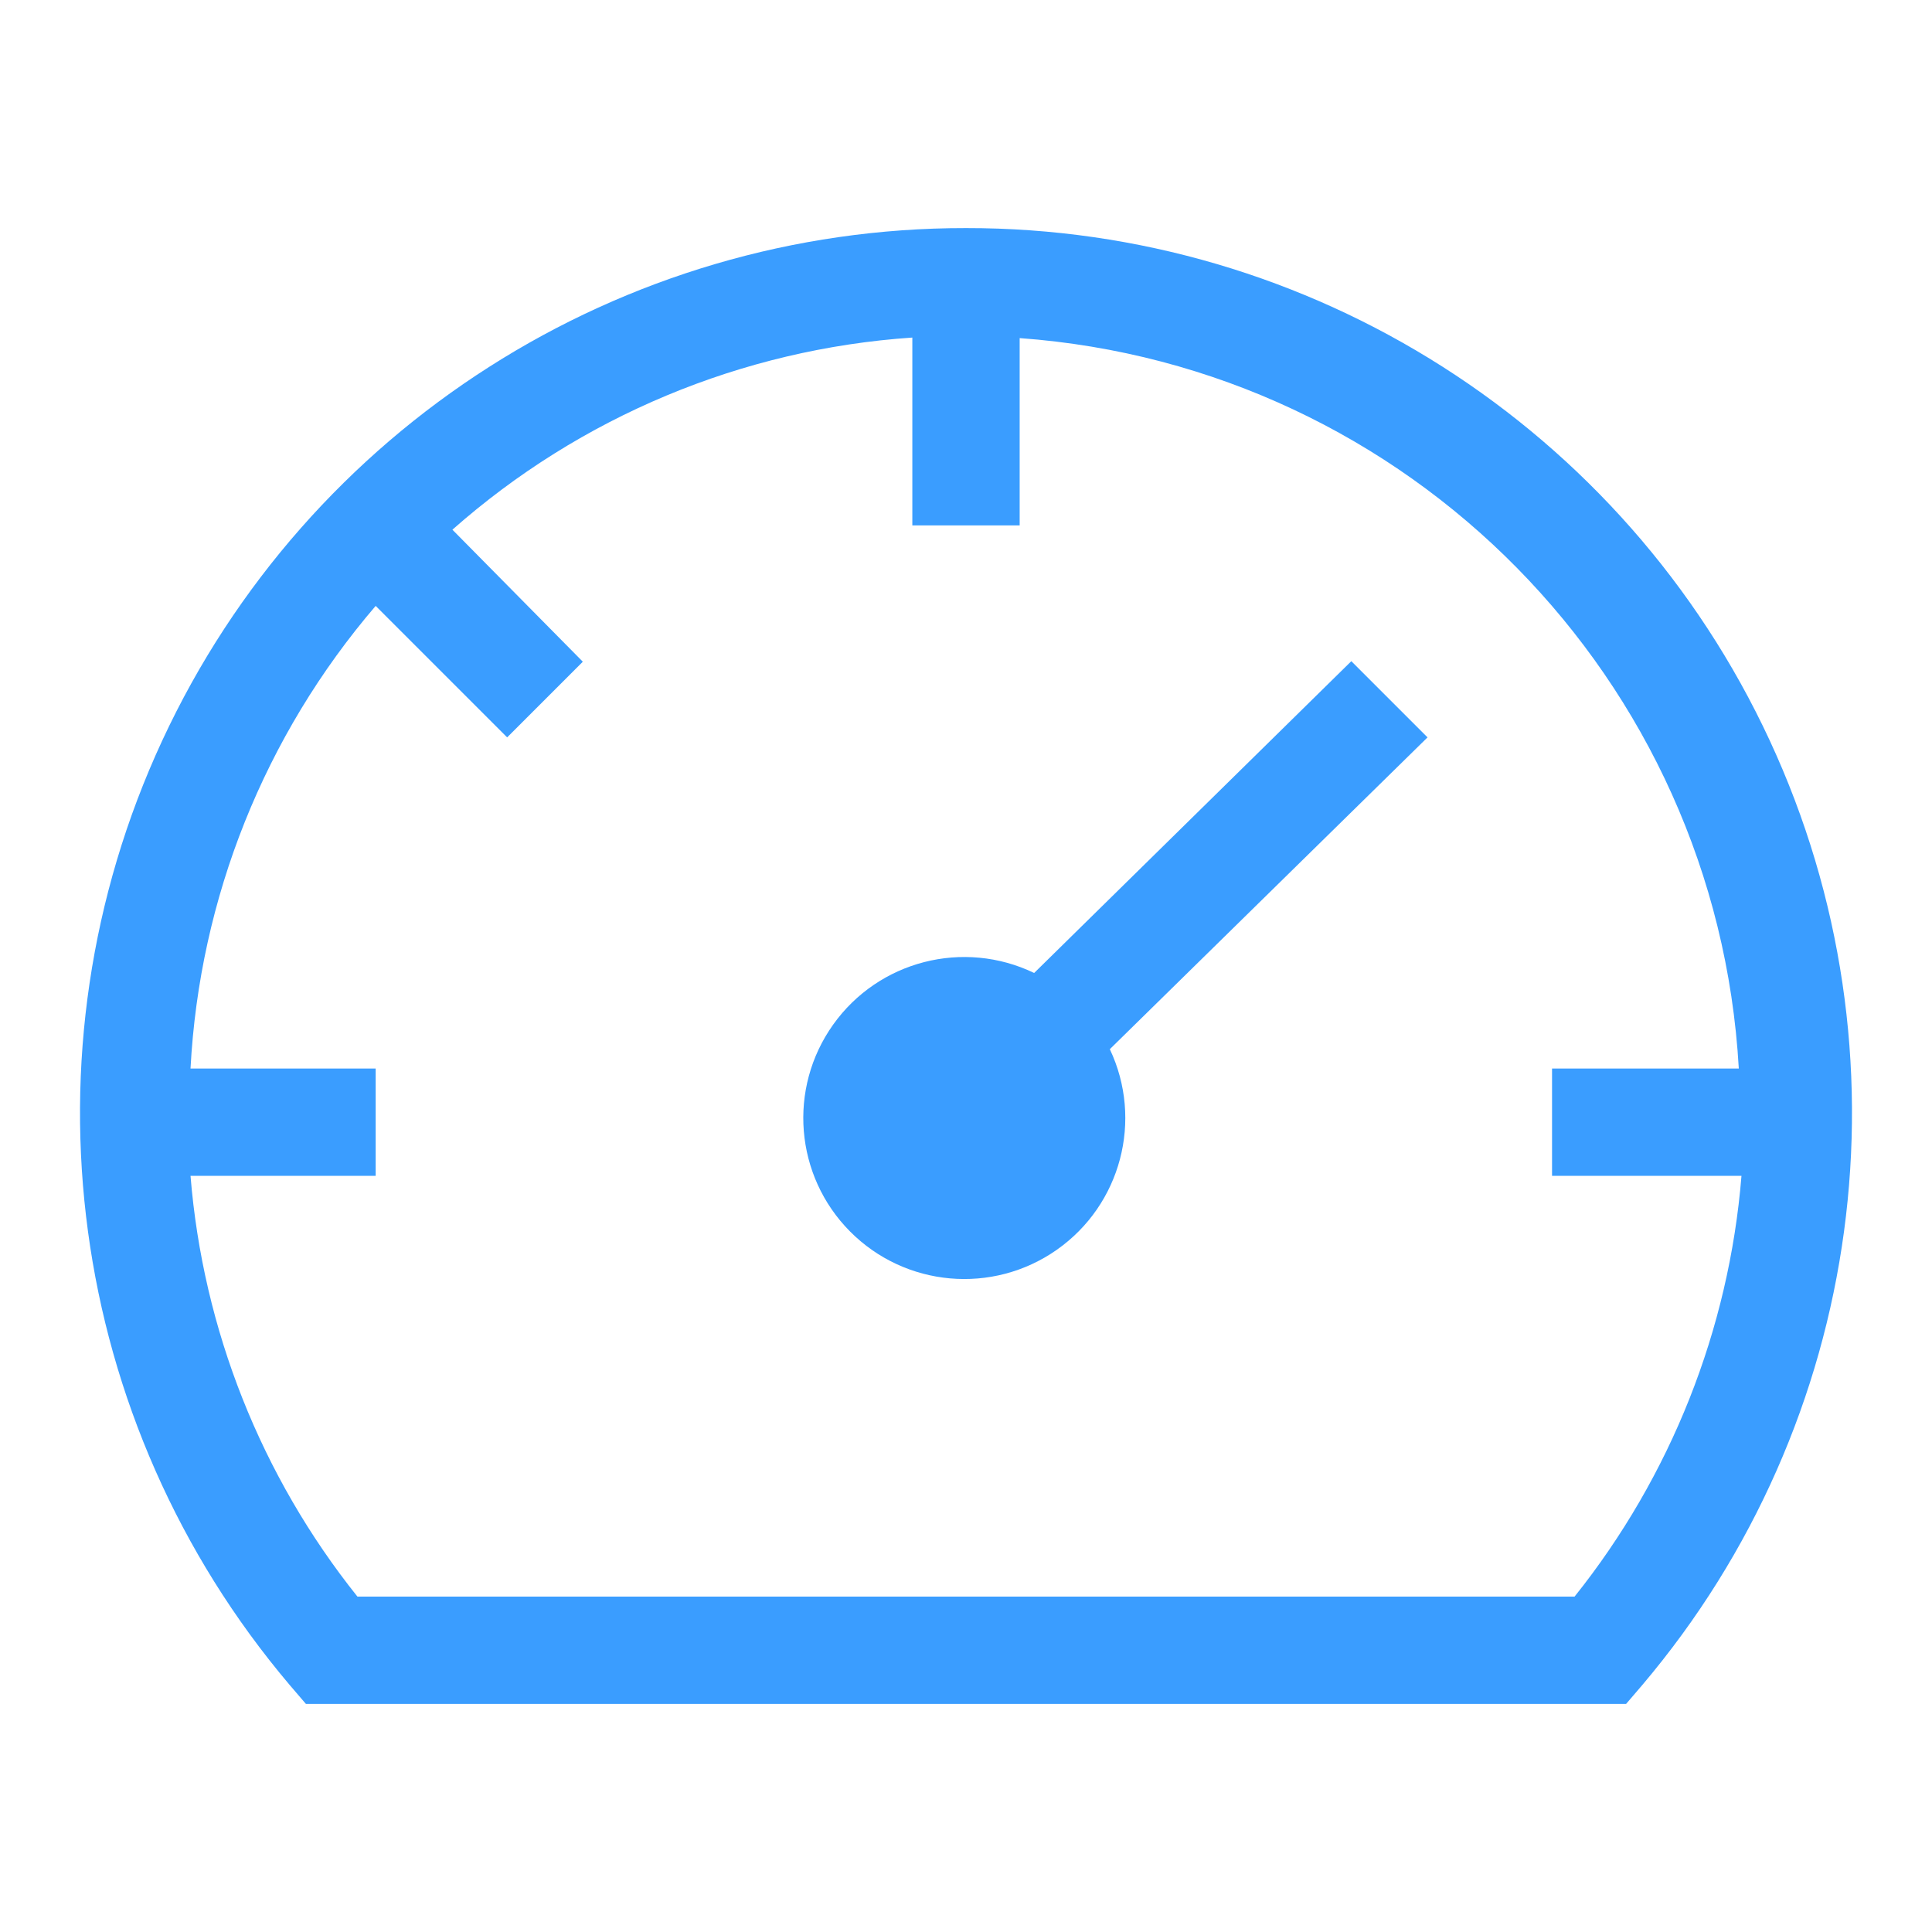
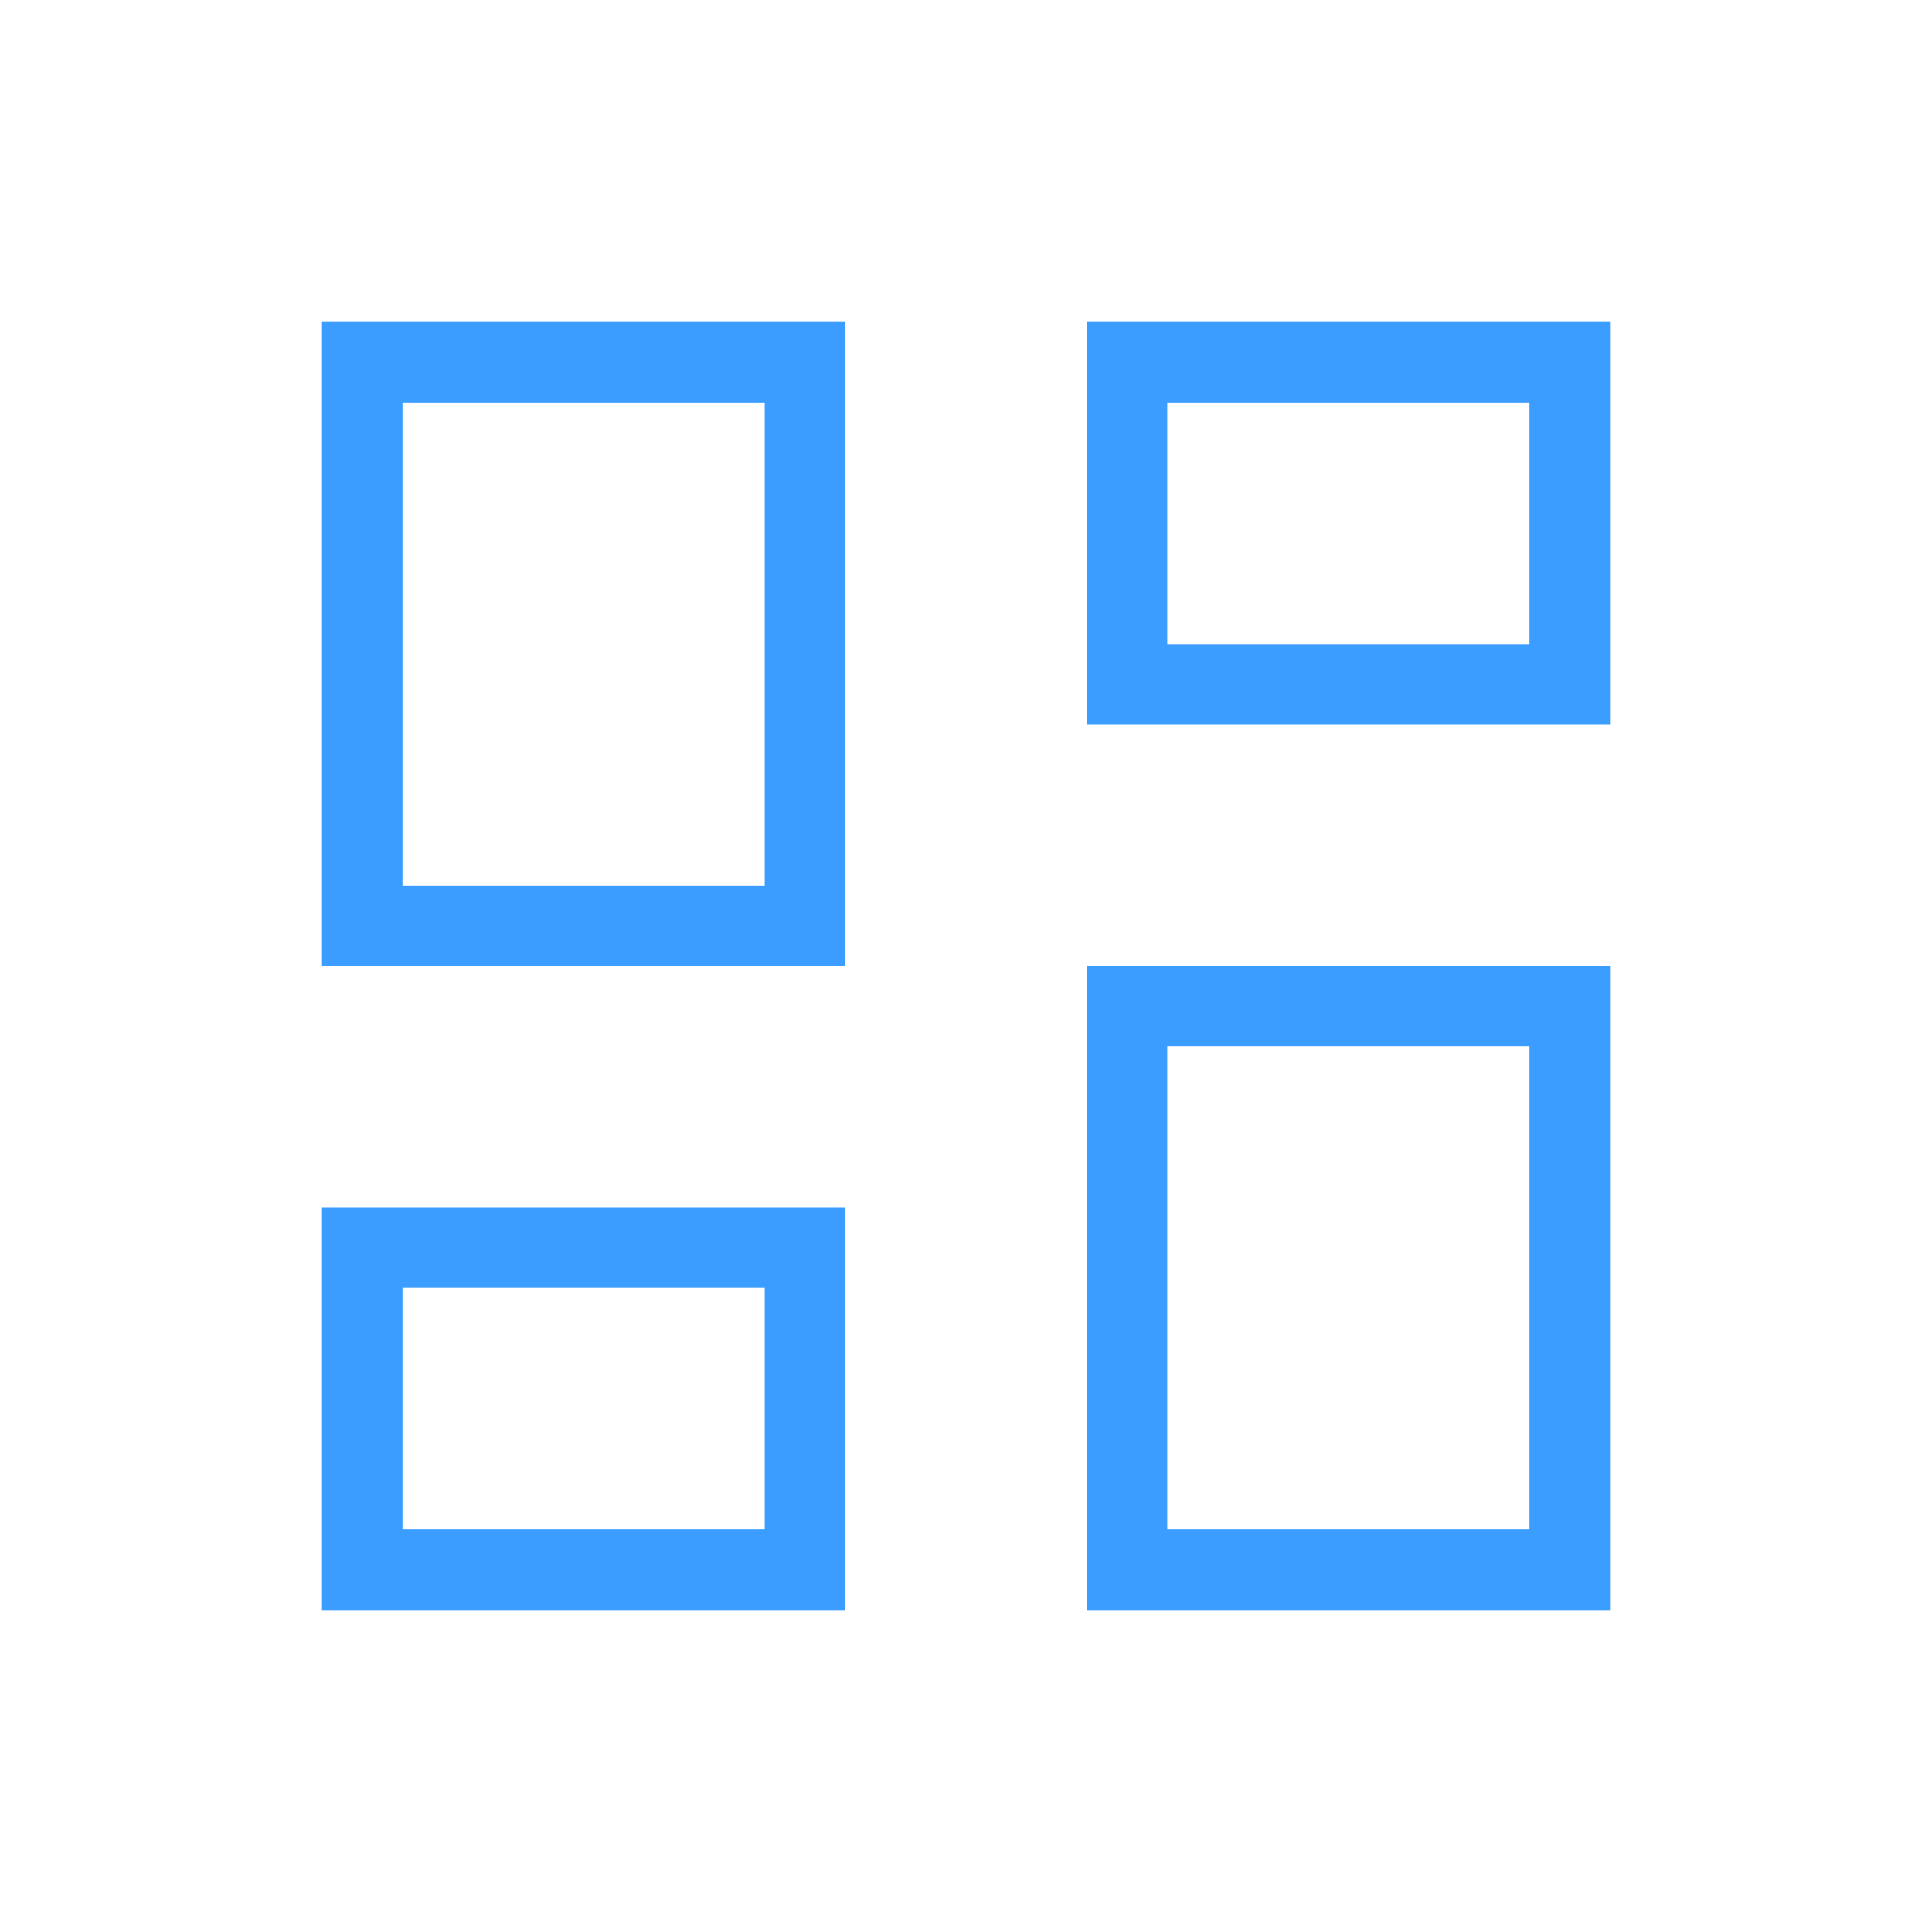
- <svg xmlns="http://www.w3.org/2000/svg" width="36" height="36" viewBox="0 0 36 36">
-   <path fill="#3a9dff" d="m25.18 12.32l-5.91 5.81a3 3 0 1 0 1.41 1.42l5.92-5.81Z" class="clr-i-outline clr-i-outline-path-1" />
-   <path fill="#3a9dff" d="M18 4.25A16.49 16.49 0 0 0 5.4 31.4l.3.35h24.6l.3-.35A16.49 16.49 0 0 0 18 4.25Zm11.34 25.5H6.66a14.43 14.43 0 0 1-3.11-7.84H7v-2H3.55A14.41 14.41 0 0 1 7 11.29l2.45 2.45l1.41-1.41l-2.43-2.46A14.41 14.41 0 0 1 17 6.29v3.5h2V6.3a14.47 14.47 0 0 1 13.4 13.61h-3.48v2h3.53a14.43 14.43 0 0 1-3.11 7.84Z" class="clr-i-outline clr-i-outline-path-2" />
-   <path fill="none" d="M0 0h36v36H0z" />
+ <svg xmlns="http://www.w3.org/2000/svg" width="1em" height="1em" viewBox="0 0 24 24">
+   <path fill="#3a9dff" d="M13.5 9V4H20v5zM4 12V4h6.5v8zm9.5 8v-8H20v8zM4 20v-5h6.5v5zm1-9h4.5V5H5zm9.5 8H19v-6h-4.5zm0-11H19V5h-4.5zM5 19h4.5v-3H5zm4.5-3" />
</svg>
